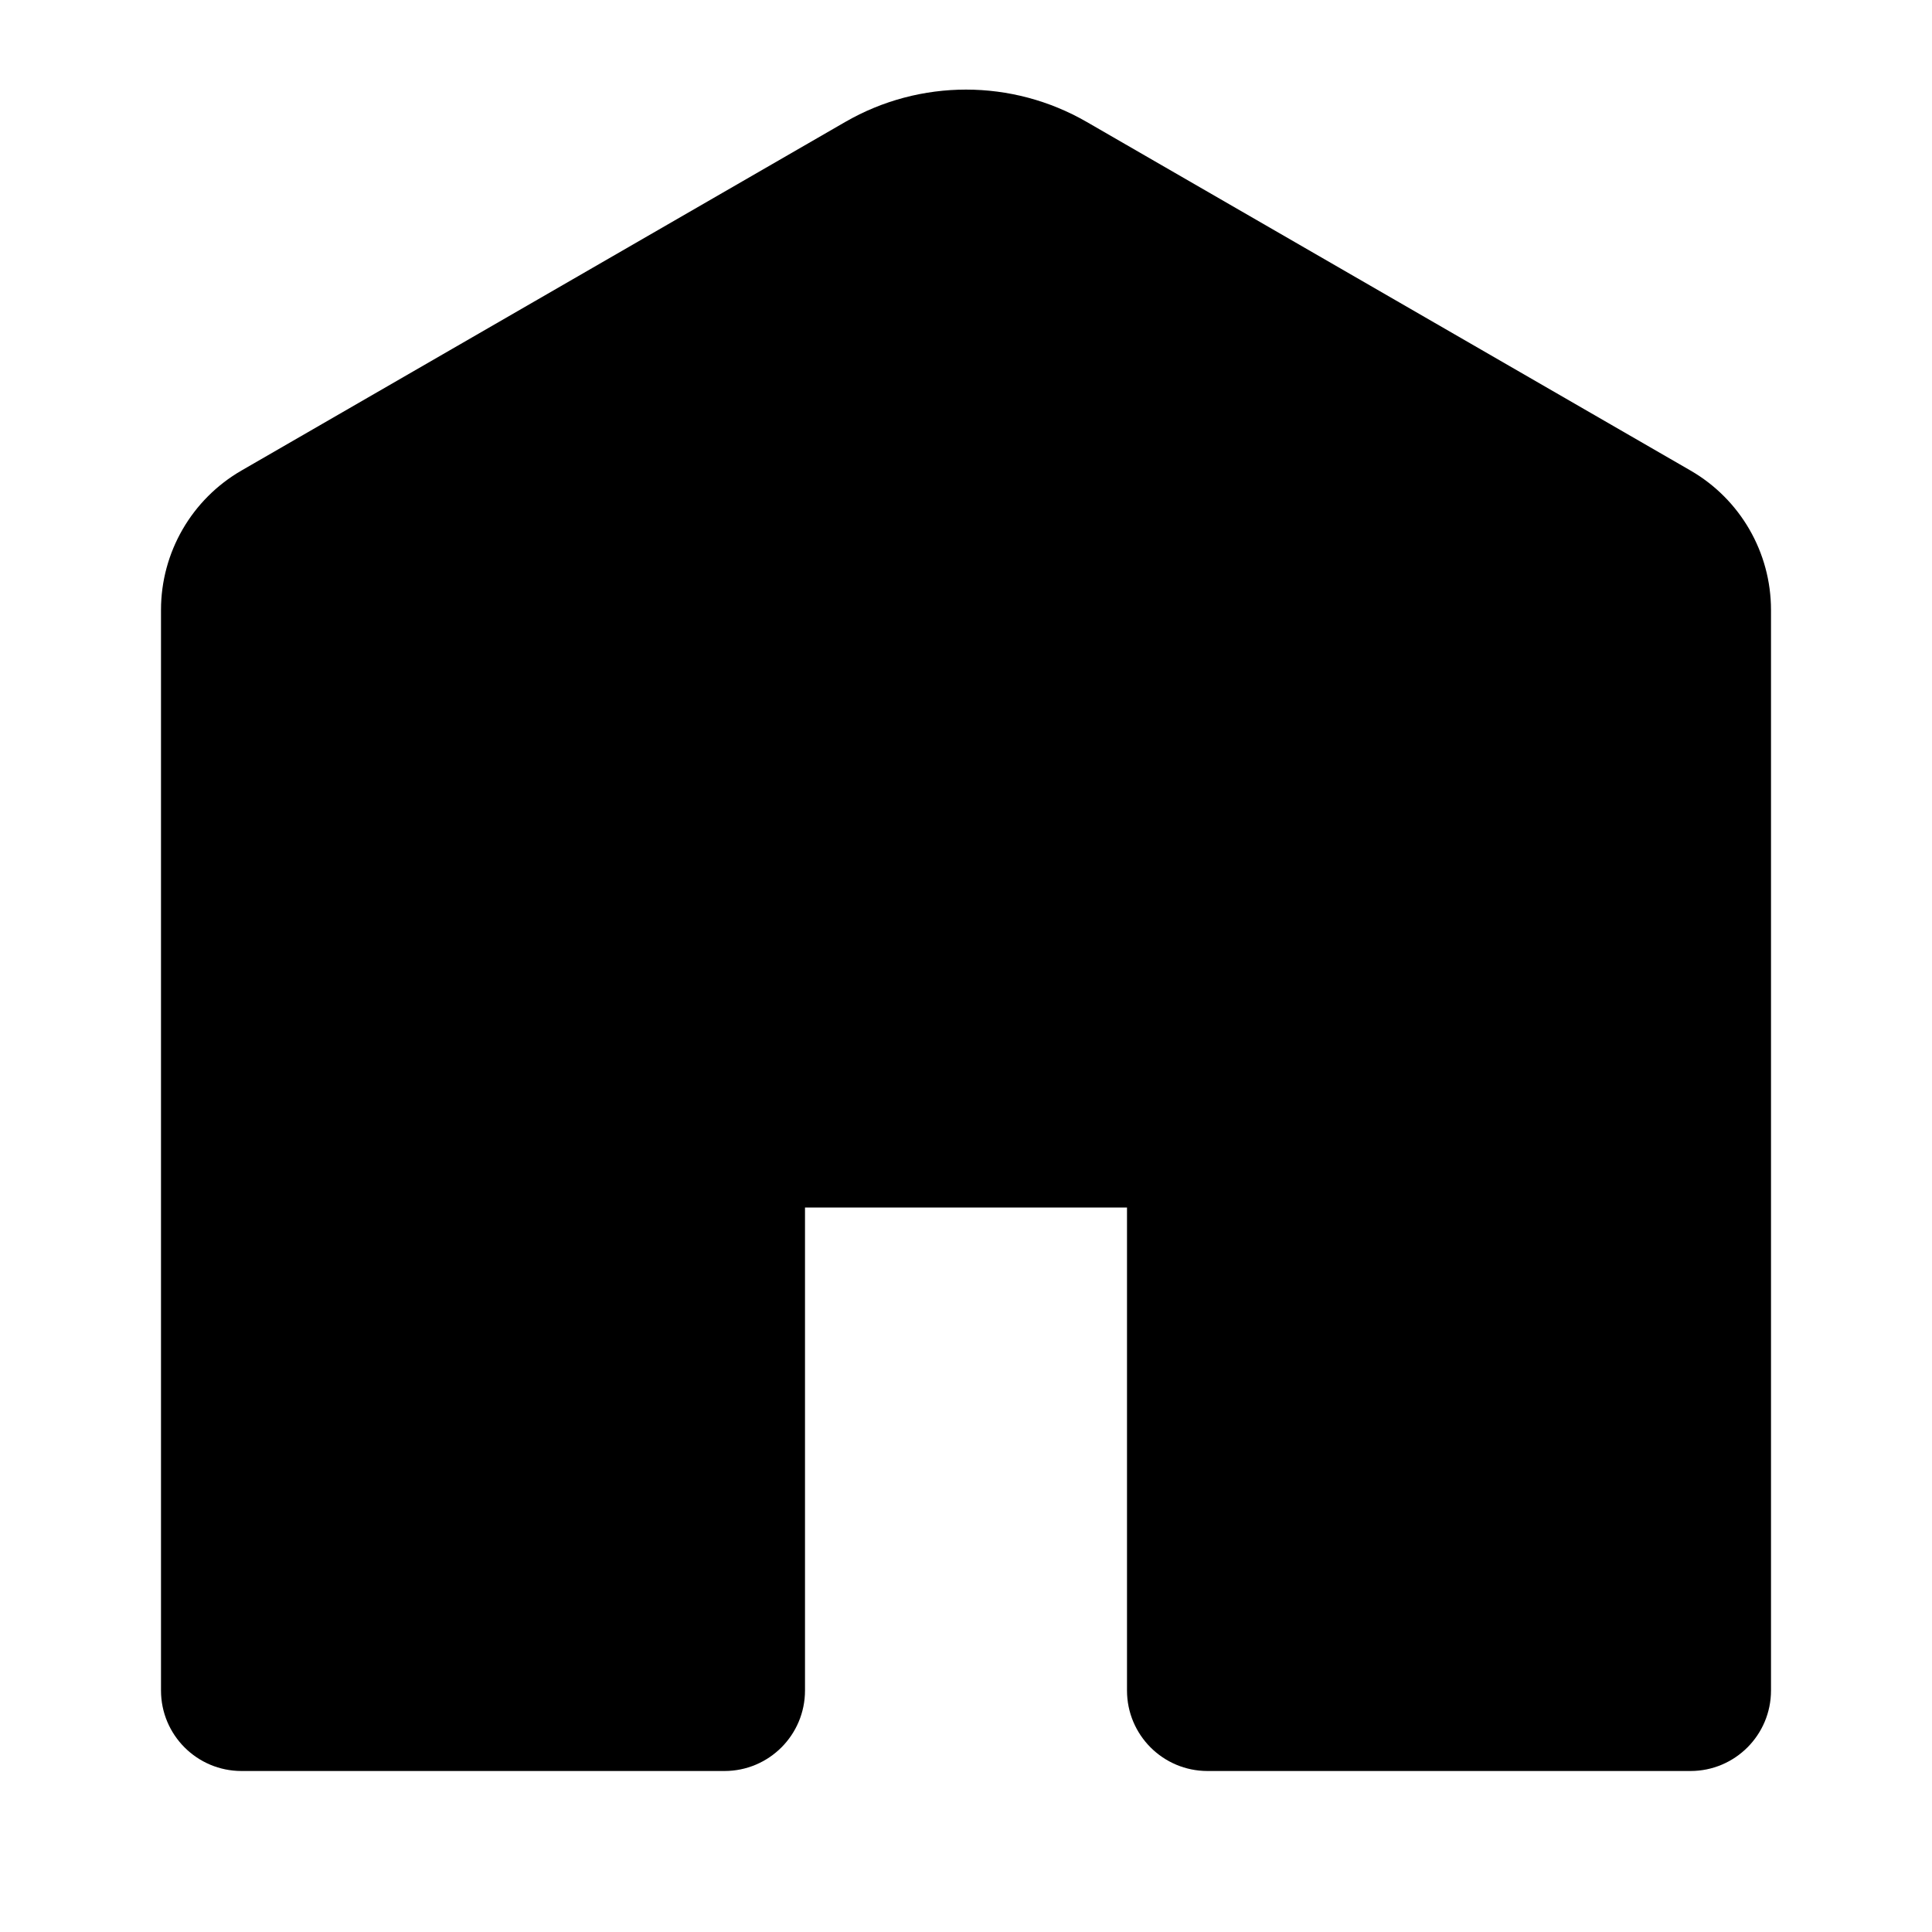
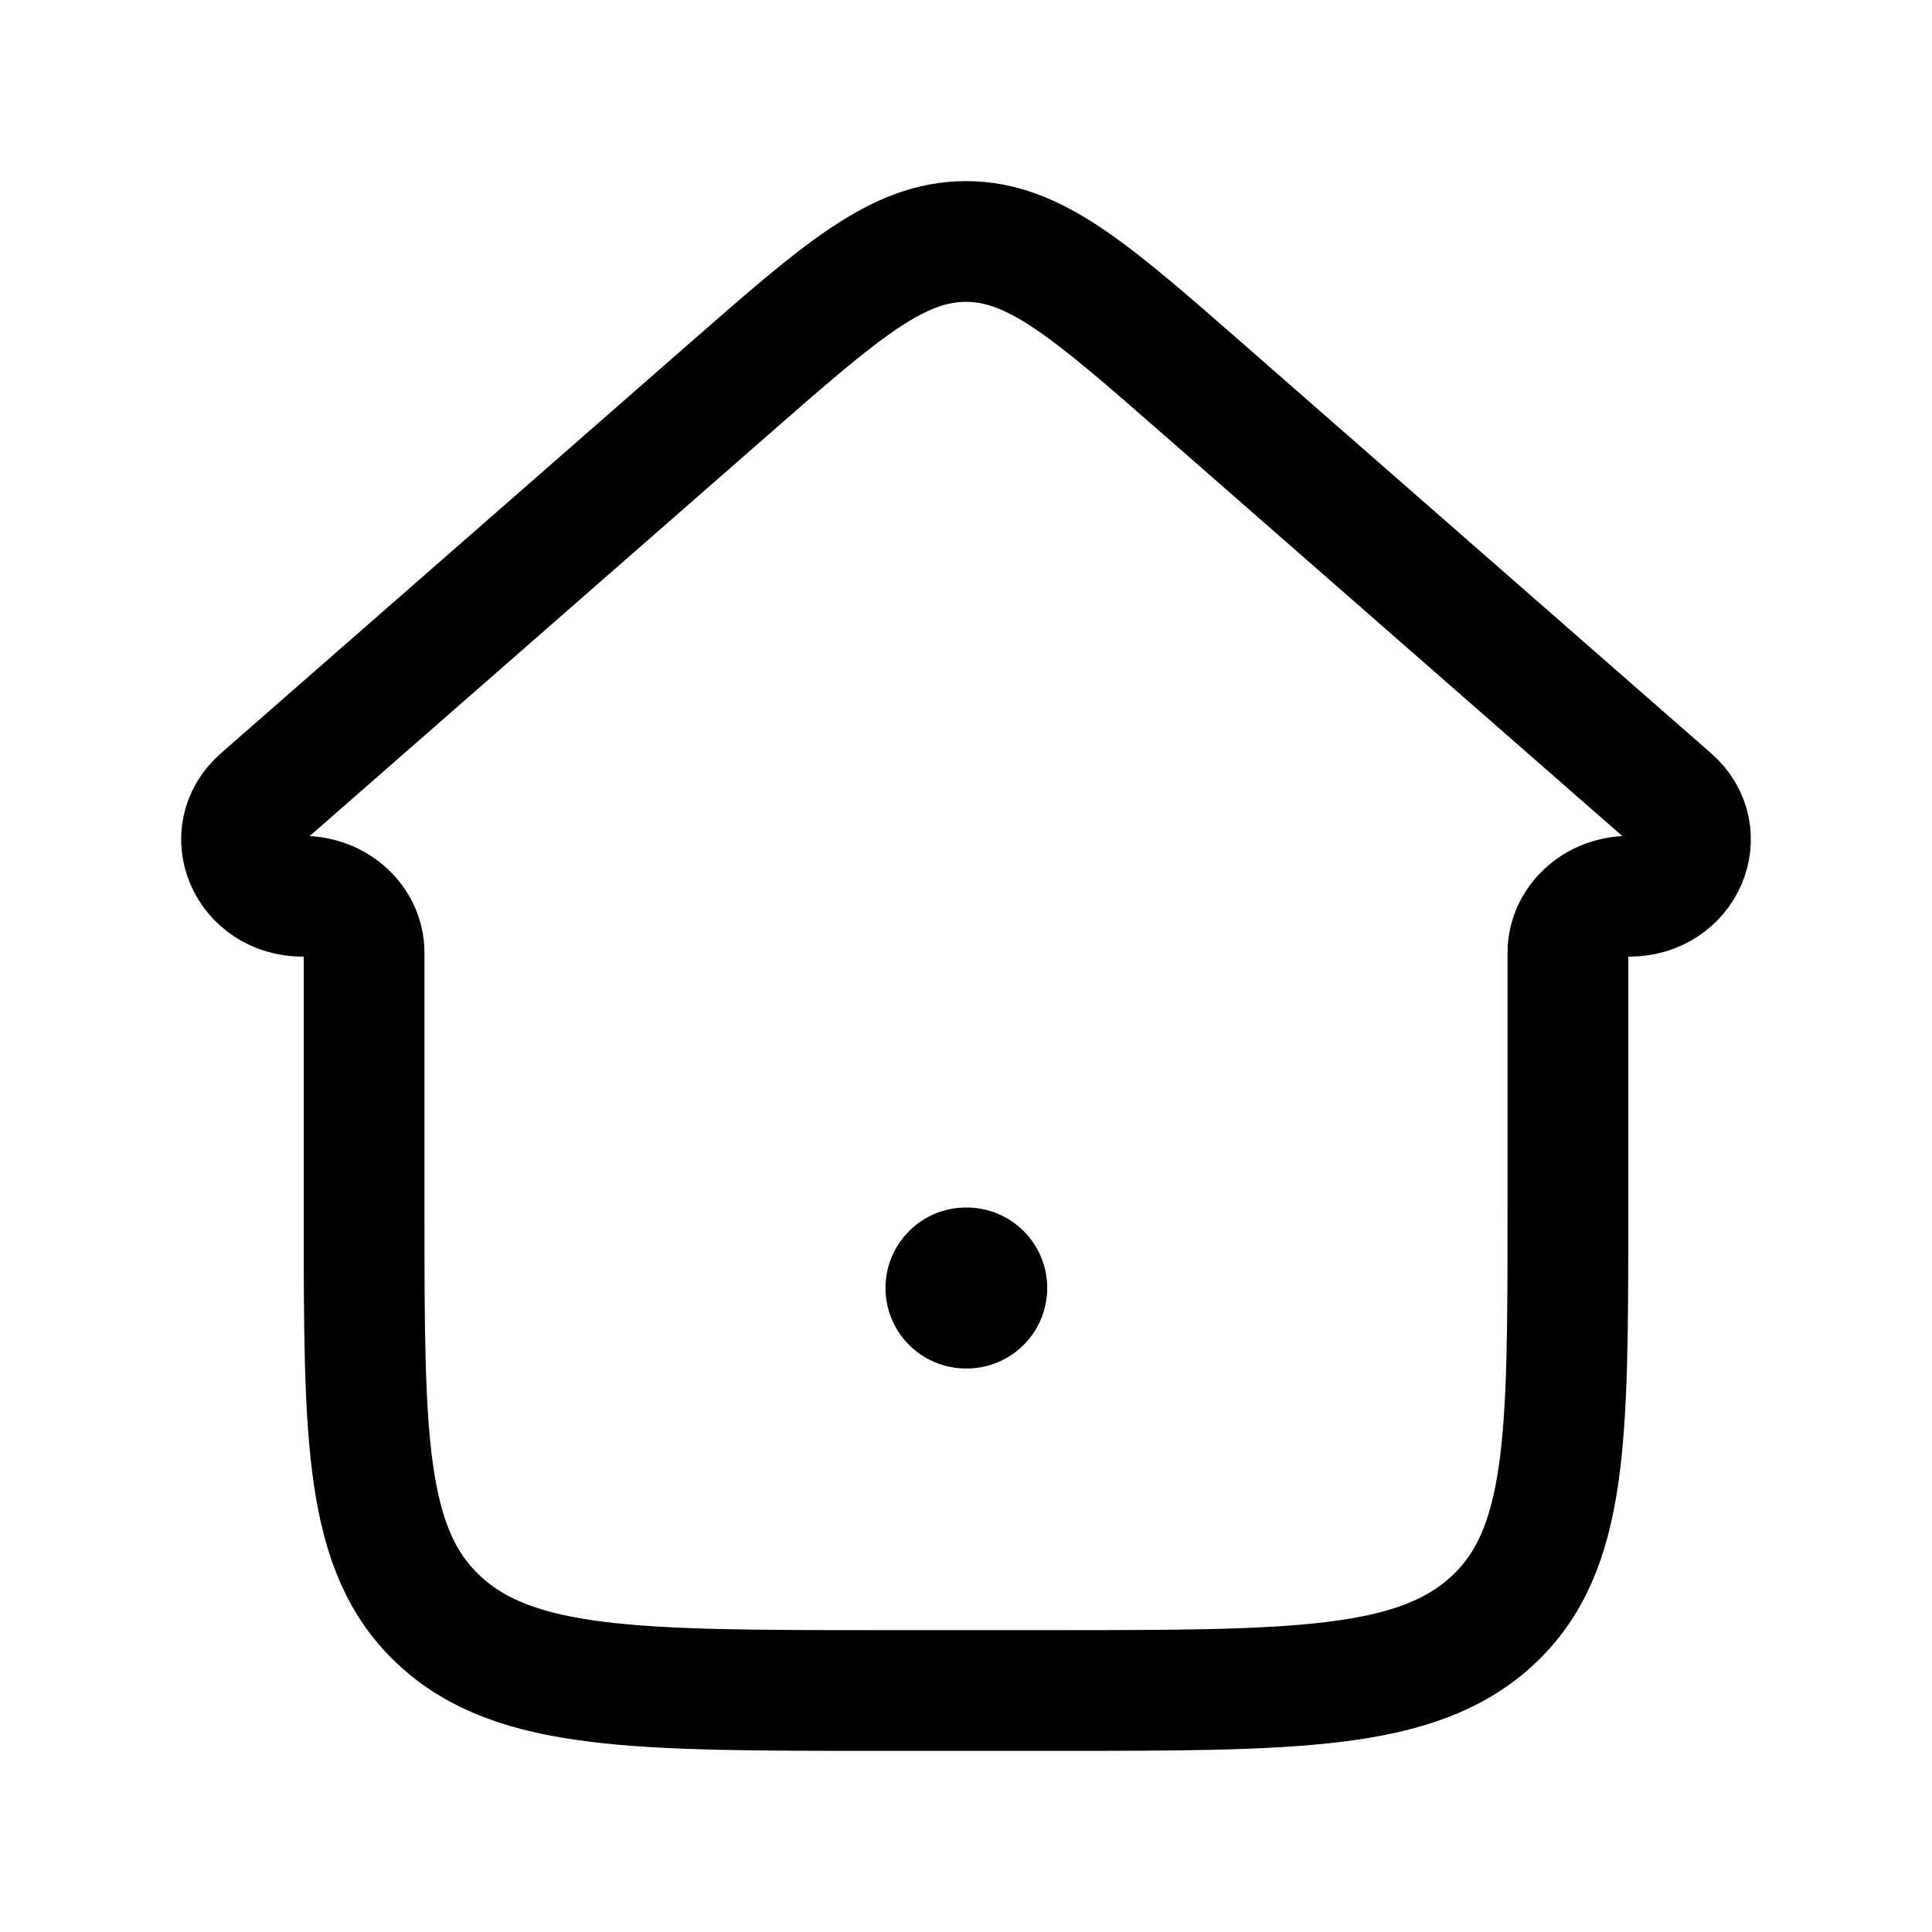
- <svg xmlns="http://www.w3.org/2000/svg" data-encore-id="icon" role="img" aria-hidden="true" class="Svg-sc-ytk21e-0 bneLcE home-active-icon" viewBox="0 0 24 24">
-   <path d="M13.5 1.515a3 3 0 0 0-3 0L3 5.845a2 2 0 0 0-1 1.732V21a1 1 0 0 0 1 1h6a1 1 0 0 0 1-1v-6h4v6a1 1 0 0 0 1 1h6a1 1 0 0 0 1-1V7.577a2 2 0 0 0-1-1.732l-7.5-4.33z" />
+ <svg xmlns="http://www.w3.org/2000/svg" viewBox="0 0 24 24" width="20" height="20" color="#white" fill="none">
+   <path d="M9.062 4.826L3.239 9.921C2.74 10.358 3.075 11.134 3.762 11.134C4.183 11.134 4.523 11.449 4.523 11.837V15.081C4.523 17.871 4.523 19.266 5.462 20.133C6.4 21 7.911 21 10.932 21H13.068C16.089 21 17.6 21 18.538 20.133C19.477 19.266 19.477 17.871 19.477 15.081V11.837C19.477 11.449 19.817 11.134 20.238 11.134C20.925 11.134 21.26 10.358 20.761 9.921L14.938 4.826C13.547 3.609 12.851 3 12 3C11.149 3 10.453 3.609 9.062 4.826Z" stroke="currentColor" stroke-width="1.5" stroke-linecap="round" stroke-linejoin="round" />
+   <path d="M12 16H12.009" stroke="currentColor" stroke-width="2" stroke-linecap="round" stroke-linejoin="round" />
</svg>
